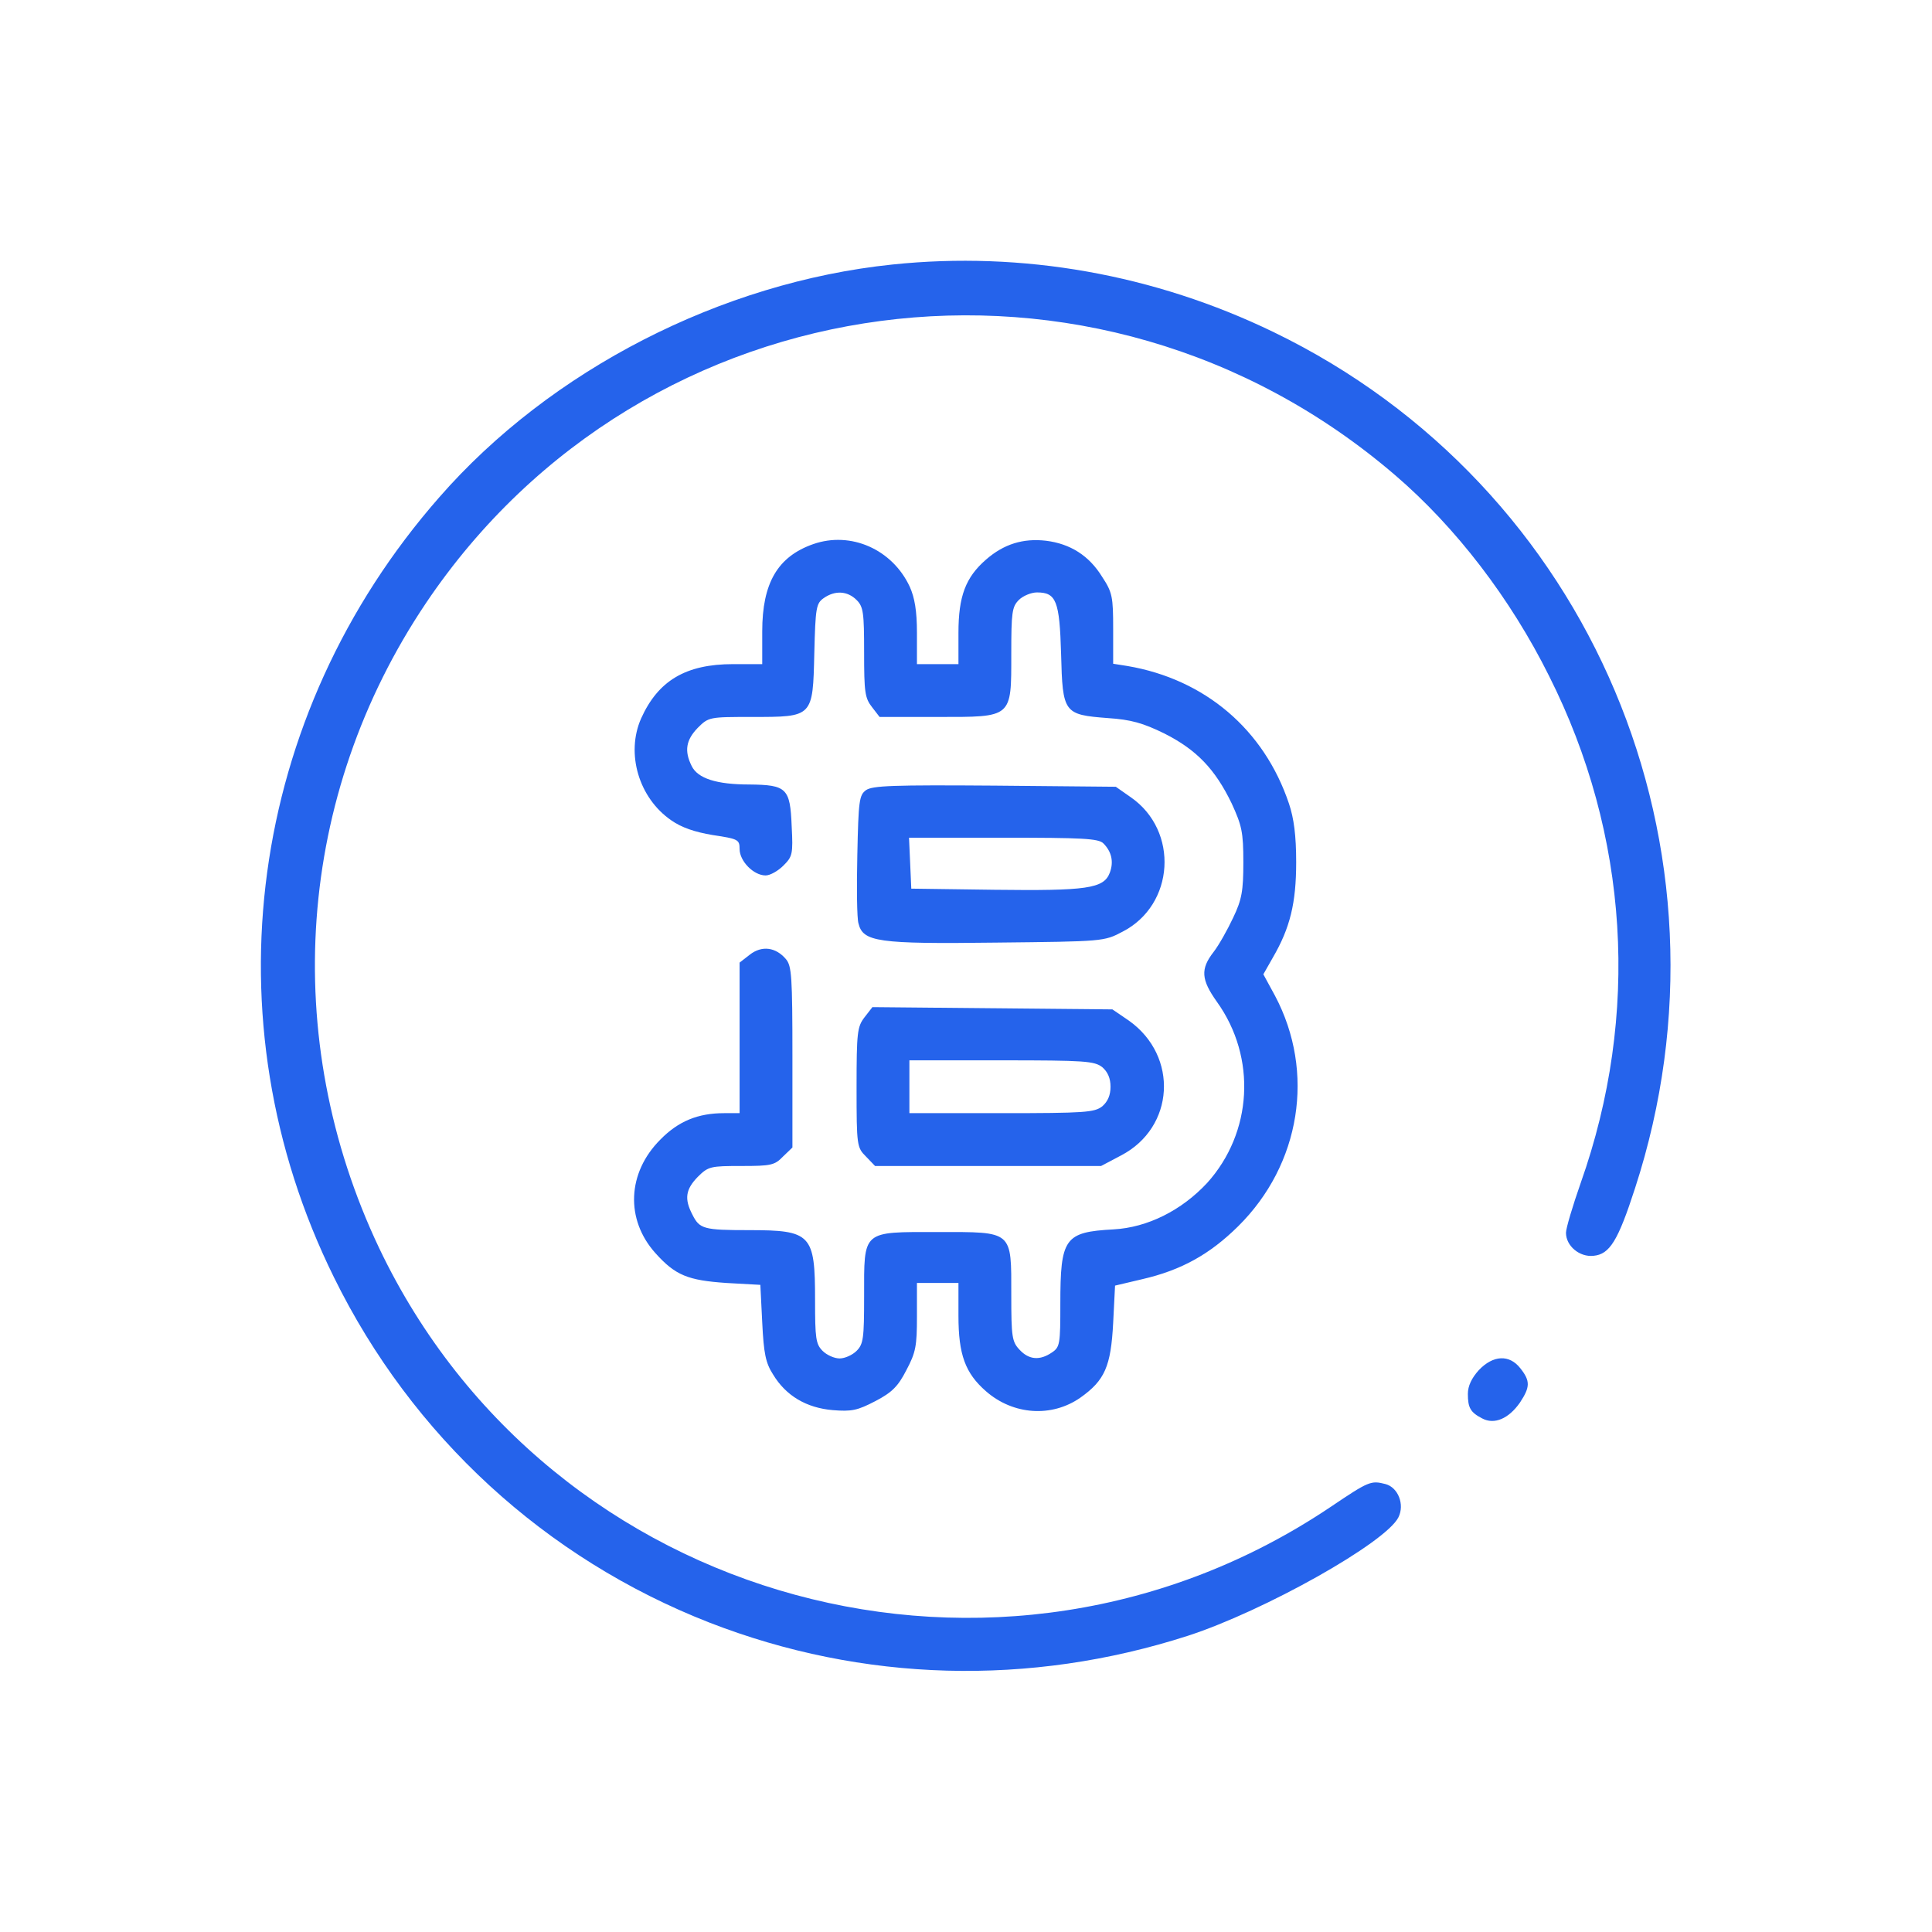
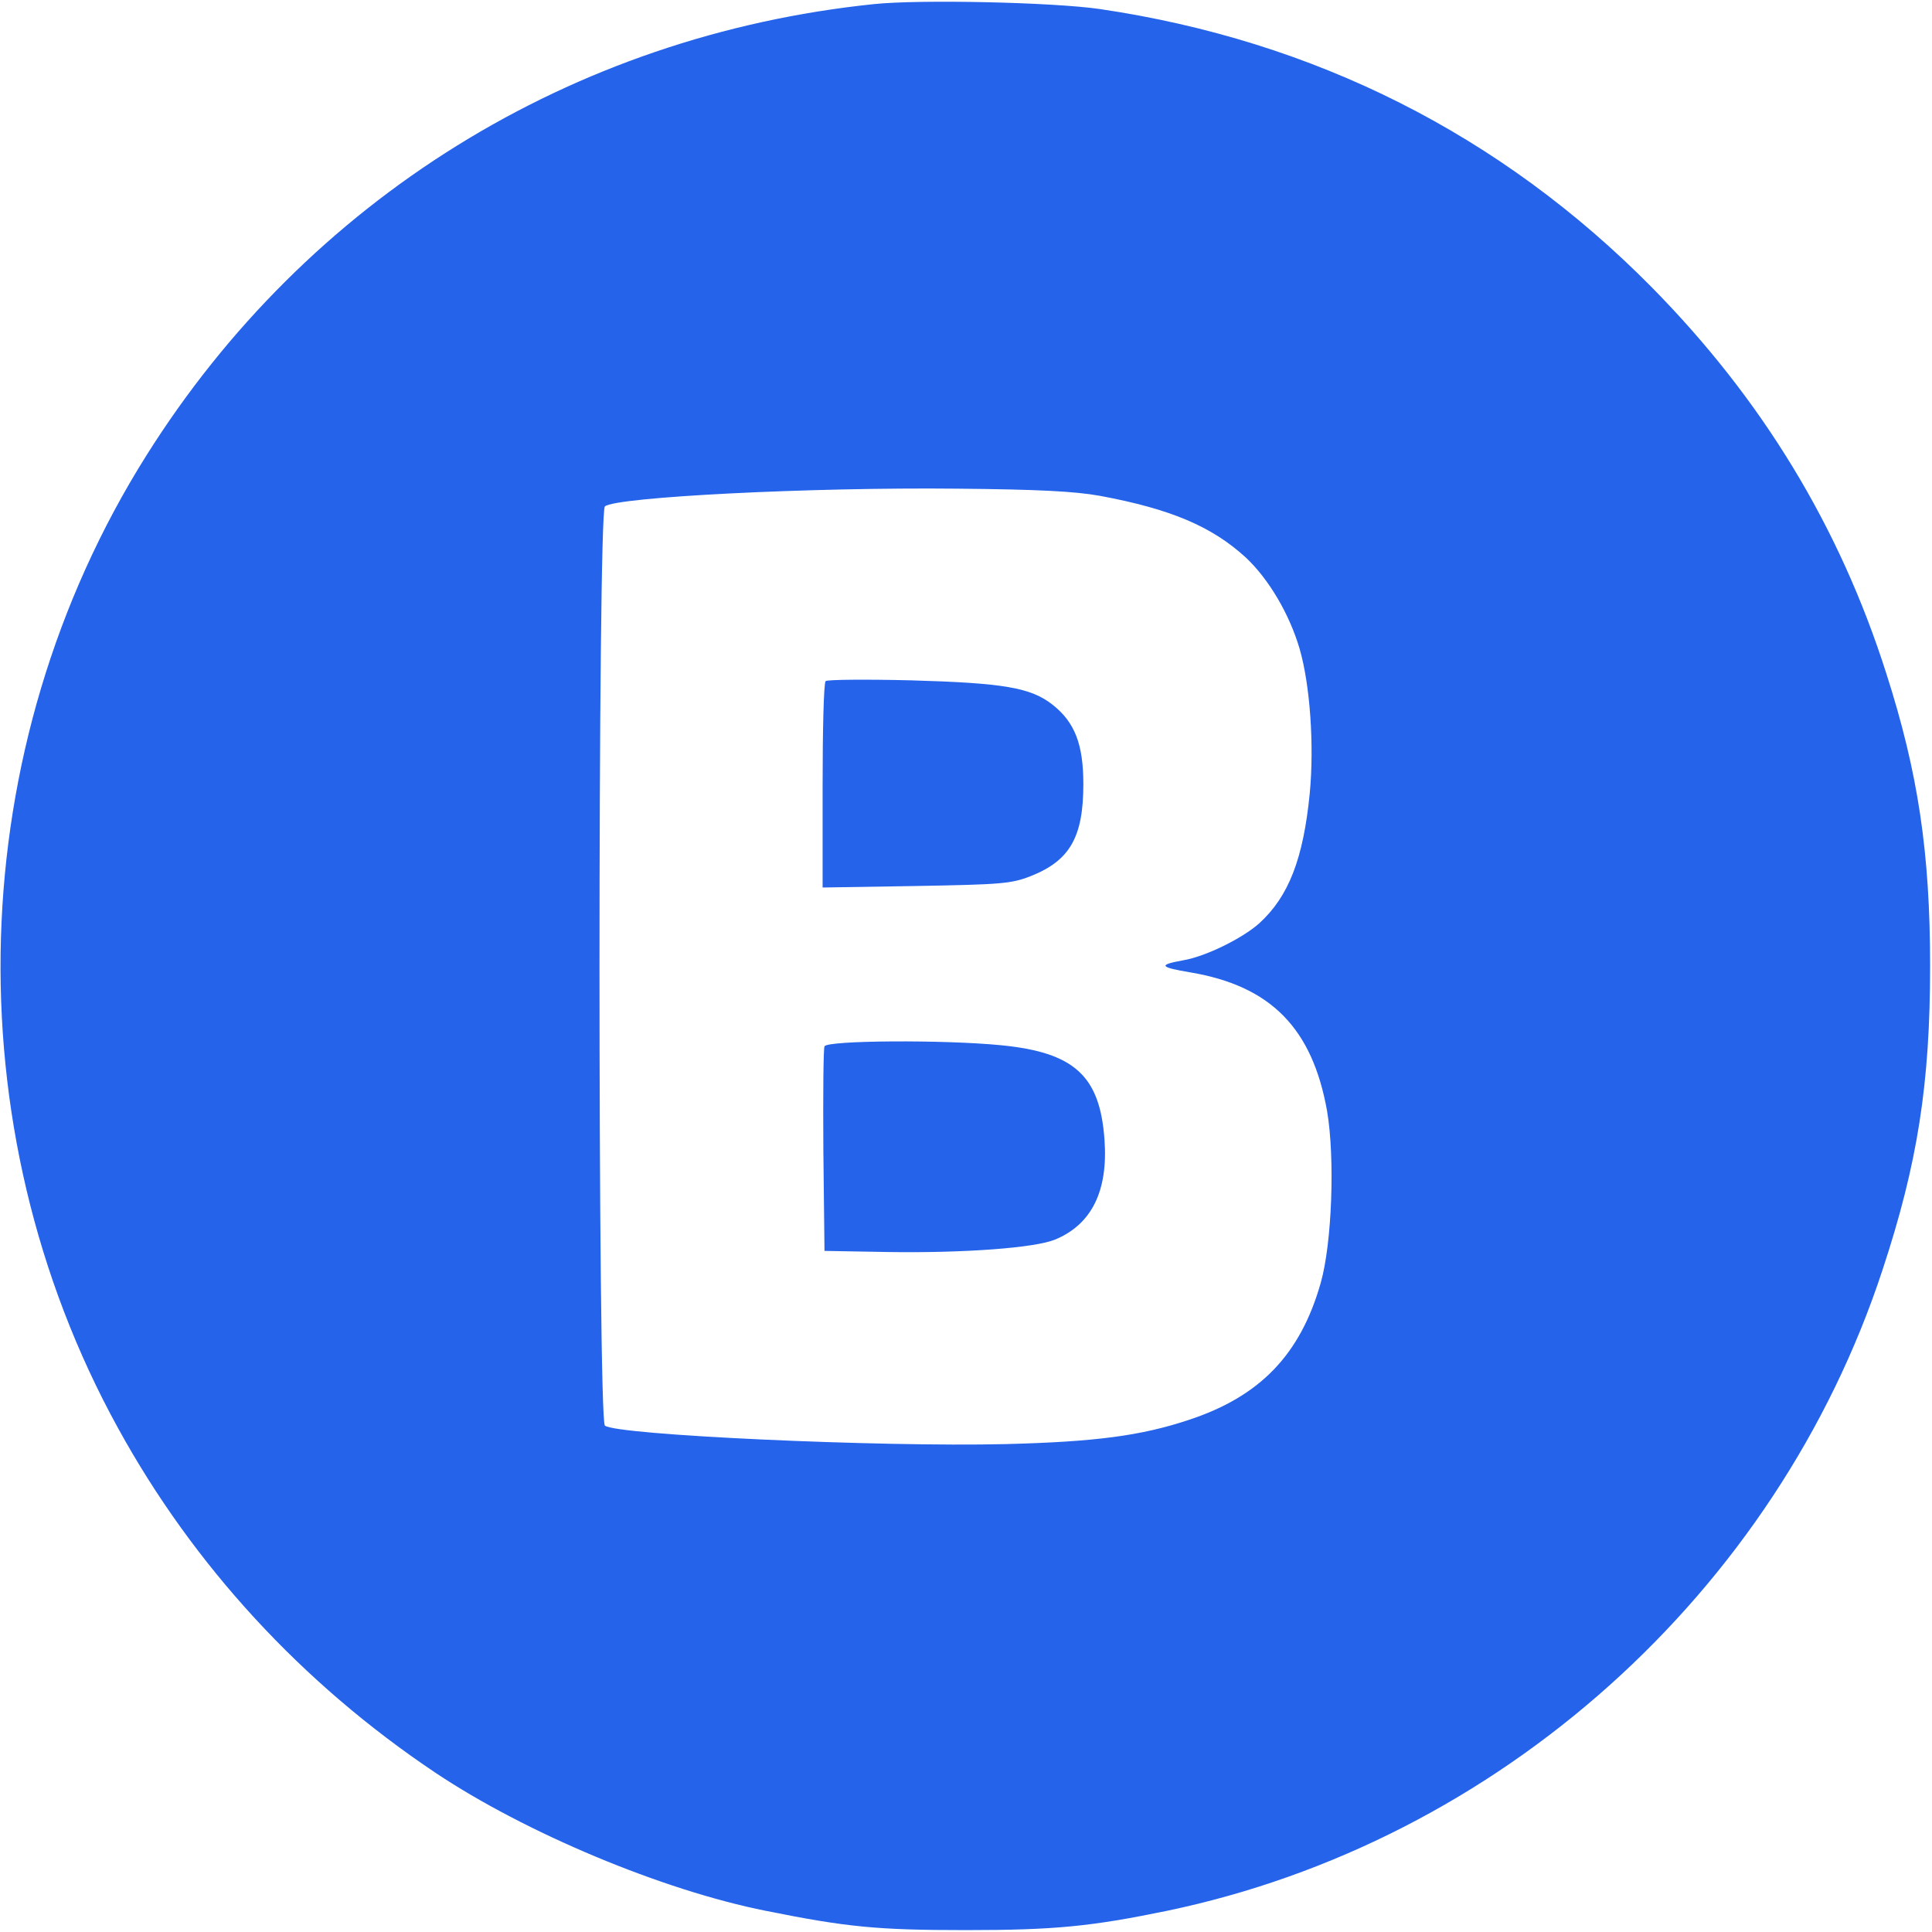
<svg xmlns="http://www.w3.org/2000/svg" version="1.0" width="512pt" height="512pt" viewBox="0 0 512 512" preserveAspectRatio="xMidYMid meet">
  <g transform="translate(0,512) scale(0.1,-0.1)" fill="#2563eb" stroke="none">
-     <path d="M2365 4419 c-453 -47 -906 -279 -1201 -617 -507 -578 -616 -1384 -279 -2067 207 -421 560 -745 995 -915 406 -158 849 -170 1268 -35 203 66 525 247 558 314 17 34 -1 79 -34 88 -39 10 -44 8 -145 -60 -874 -588 -2070 -263 -2522 685 -265 558 -219 1200 124 1710 580 861 1776 1019 2568 339 161 -138 306 -327 408 -532 212 -421 242 -898 84 -1344 -21 -60 -39 -120 -39 -132 0 -35 36 -65 73 -61 43 4 65 40 110 179 292 897 -115 1861 -958 2269 -316 153 -666 215 -1010 179z" />
-     <path d="M2155 3678 c-94 -33 -135 -103 -135 -231 l0 -87 -77 0 c-126 0 -199 -44 -244 -144 -41 -93 -6 -211 80 -270 27 -19 62 -31 110 -39 67 -10 71 -12 71 -37 0 -32 37 -70 69 -70 12 0 33 12 47 26 24 24 26 30 22 105 -4 100 -13 109 -112 110 -87 0 -137 16 -153 49 -20 40 -15 69 16 101 29 29 31 29 144 29 162 0 161 -1 165 169 3 121 5 132 25 146 30 21 63 19 87 -5 18 -18 20 -33 20 -139 0 -105 2 -121 21 -145 l20 -26 153 0 c200 0 196 -4 196 168 0 109 2 124 20 142 11 11 33 20 48 20 51 0 60 -22 64 -163 4 -157 7 -161 124 -170 61 -4 93 -13 150 -41 85 -43 134 -94 178 -185 27 -59 31 -76 31 -156 0 -76 -4 -99 -27 -147 -15 -32 -38 -73 -52 -91 -35 -45 -33 -73 9 -132 106 -148 94 -347 -26 -480 -68 -73 -158 -118 -248 -123 -130 -7 -141 -23 -141 -198 0 -105 -1 -114 -22 -128 -32 -22 -61 -20 -86 7 -20 21 -22 34 -22 144 0 173 6 168 -195 168 -202 0 -195 6 -195 -171 0 -111 -2 -126 -20 -144 -11 -11 -31 -20 -45 -20 -14 0 -34 9 -45 20 -18 18 -20 33 -20 135 0 174 -10 185 -175 185 -120 0 -131 3 -150 41 -22 42 -18 67 14 100 28 28 34 29 116 29 78 0 88 2 110 25 l25 24 0 239 c0 214 -2 242 -17 260 -27 32 -64 37 -96 12 l-27 -21 0 -200 0 -199 -41 0 c-69 0 -121 -21 -169 -70 -88 -88 -93 -212 -13 -301 53 -59 86 -72 188 -79 l90 -5 5 -100 c4 -82 9 -107 29 -138 34 -56 88 -88 158 -94 50 -4 65 -1 113 24 44 23 60 39 82 82 25 47 28 64 28 142 l0 89 55 0 55 0 0 -87 c0 -103 18 -152 73 -200 72 -63 174 -70 250 -17 65 46 81 83 87 198 l5 99 72 17 c104 24 179 66 254 140 166 164 205 409 98 611 l-31 57 25 44 c46 79 62 145 62 253 0 71 -6 116 -19 155 -66 197 -223 330 -428 365 l-38 6 0 92 c0 85 -2 97 -29 138 -35 57 -85 88 -149 96 -61 7 -112 -9 -159 -50 -54 -47 -73 -97 -73 -194 l0 -83 -55 0 -55 0 0 83 c0 58 -6 93 -19 122 -46 99 -156 148 -256 113z" />
-     <path d="M2295 3026 c-18 -13 -20 -28 -23 -172 -2 -86 -1 -168 3 -181 12 -49 50 -55 364 -51 285 3 287 3 336 29 138 71 150 267 22 356 l-40 28 -321 3 c-269 2 -324 0 -341 -12z m629 -141 c22 -22 28 -49 17 -78 -16 -42 -61 -48 -306 -45 l-220 3 -3 68 -3 67 250 0 c209 0 252 -2 265 -15z" />
-     <path d="M2291 2424 c-19 -25 -21 -39 -21 -186 0 -155 1 -159 25 -183 l24 -25 299 0 300 0 53 28 c142 74 153 263 21 357 l-44 30 -318 3 -318 3 -21 -27z m630 -132 c15 -13 22 -30 22 -52 0 -22 -7 -39 -22 -52 -21 -16 -45 -18 -267 -18 l-244 0 0 70 0 70 244 0 c222 0 246 -2 267 -18z" />
-     <path d="M3919 1489 c-19 -21 -29 -42 -29 -63 0 -37 7 -49 38 -65 32 -17 70 -1 100 42 27 41 28 57 1 91 -29 37 -72 35 -110 -5z" />
+     <path d="M2315 5109 c-800 -83 -1501 -518 -1927 -1196 -487 -774 -516 -1777 -75 -2578 200 -364 487 -676 841 -913 238 -159 600 -311 876 -366 214 -43 295 -51 530 -51 236 0 333 10 532 51 879 183 1616 843 1897 1699 93 282 126 493 126 805 0 301 -32 513 -116 775 -124 390 -330 728 -622 1024 -399 404 -893 653 -1462 737 -123 18 -478 26 -600 13z m600 -1303 c188 -35 296 -81 386 -163 61 -57 116 -150 143 -242 28 -96 39 -257 27 -383 -17 -174 -56 -274 -134 -345 -45 -40 -142 -88 -202 -98 -66 -12 -63 -18 20 -32 213 -36 323 -148 362 -368 21 -124 13 -350 -17 -455 -54 -190 -161 -301 -350 -363 -126 -42 -248 -58 -485 -64 -334 -8 -1032 24 -1062 49 -19 16 -19 2420 0 2436 30 25 546 51 932 47 217 -2 313 -7 380 -19z" />
+     <path d="M2188 3315 c-5 -5 -8 -130 -8 -278 l0 -269 248 4 c225 4 252 6 303 26 104 41 140 103 140 244 0 106 -23 164 -81 210 -58 46 -131 58 -375 65 -121 3 -223 2 -227 -2z" />
+     <path d="M2185 2347 c-3 -7 -4 -131 -3 -277 l3 -265 170 -3 c201 -3 388 11 441 33 97 40 141 129 131 265 -12 169 -80 231 -274 250 -151 15 -463 13 -468 -3z" />
  </g>
</svg>
